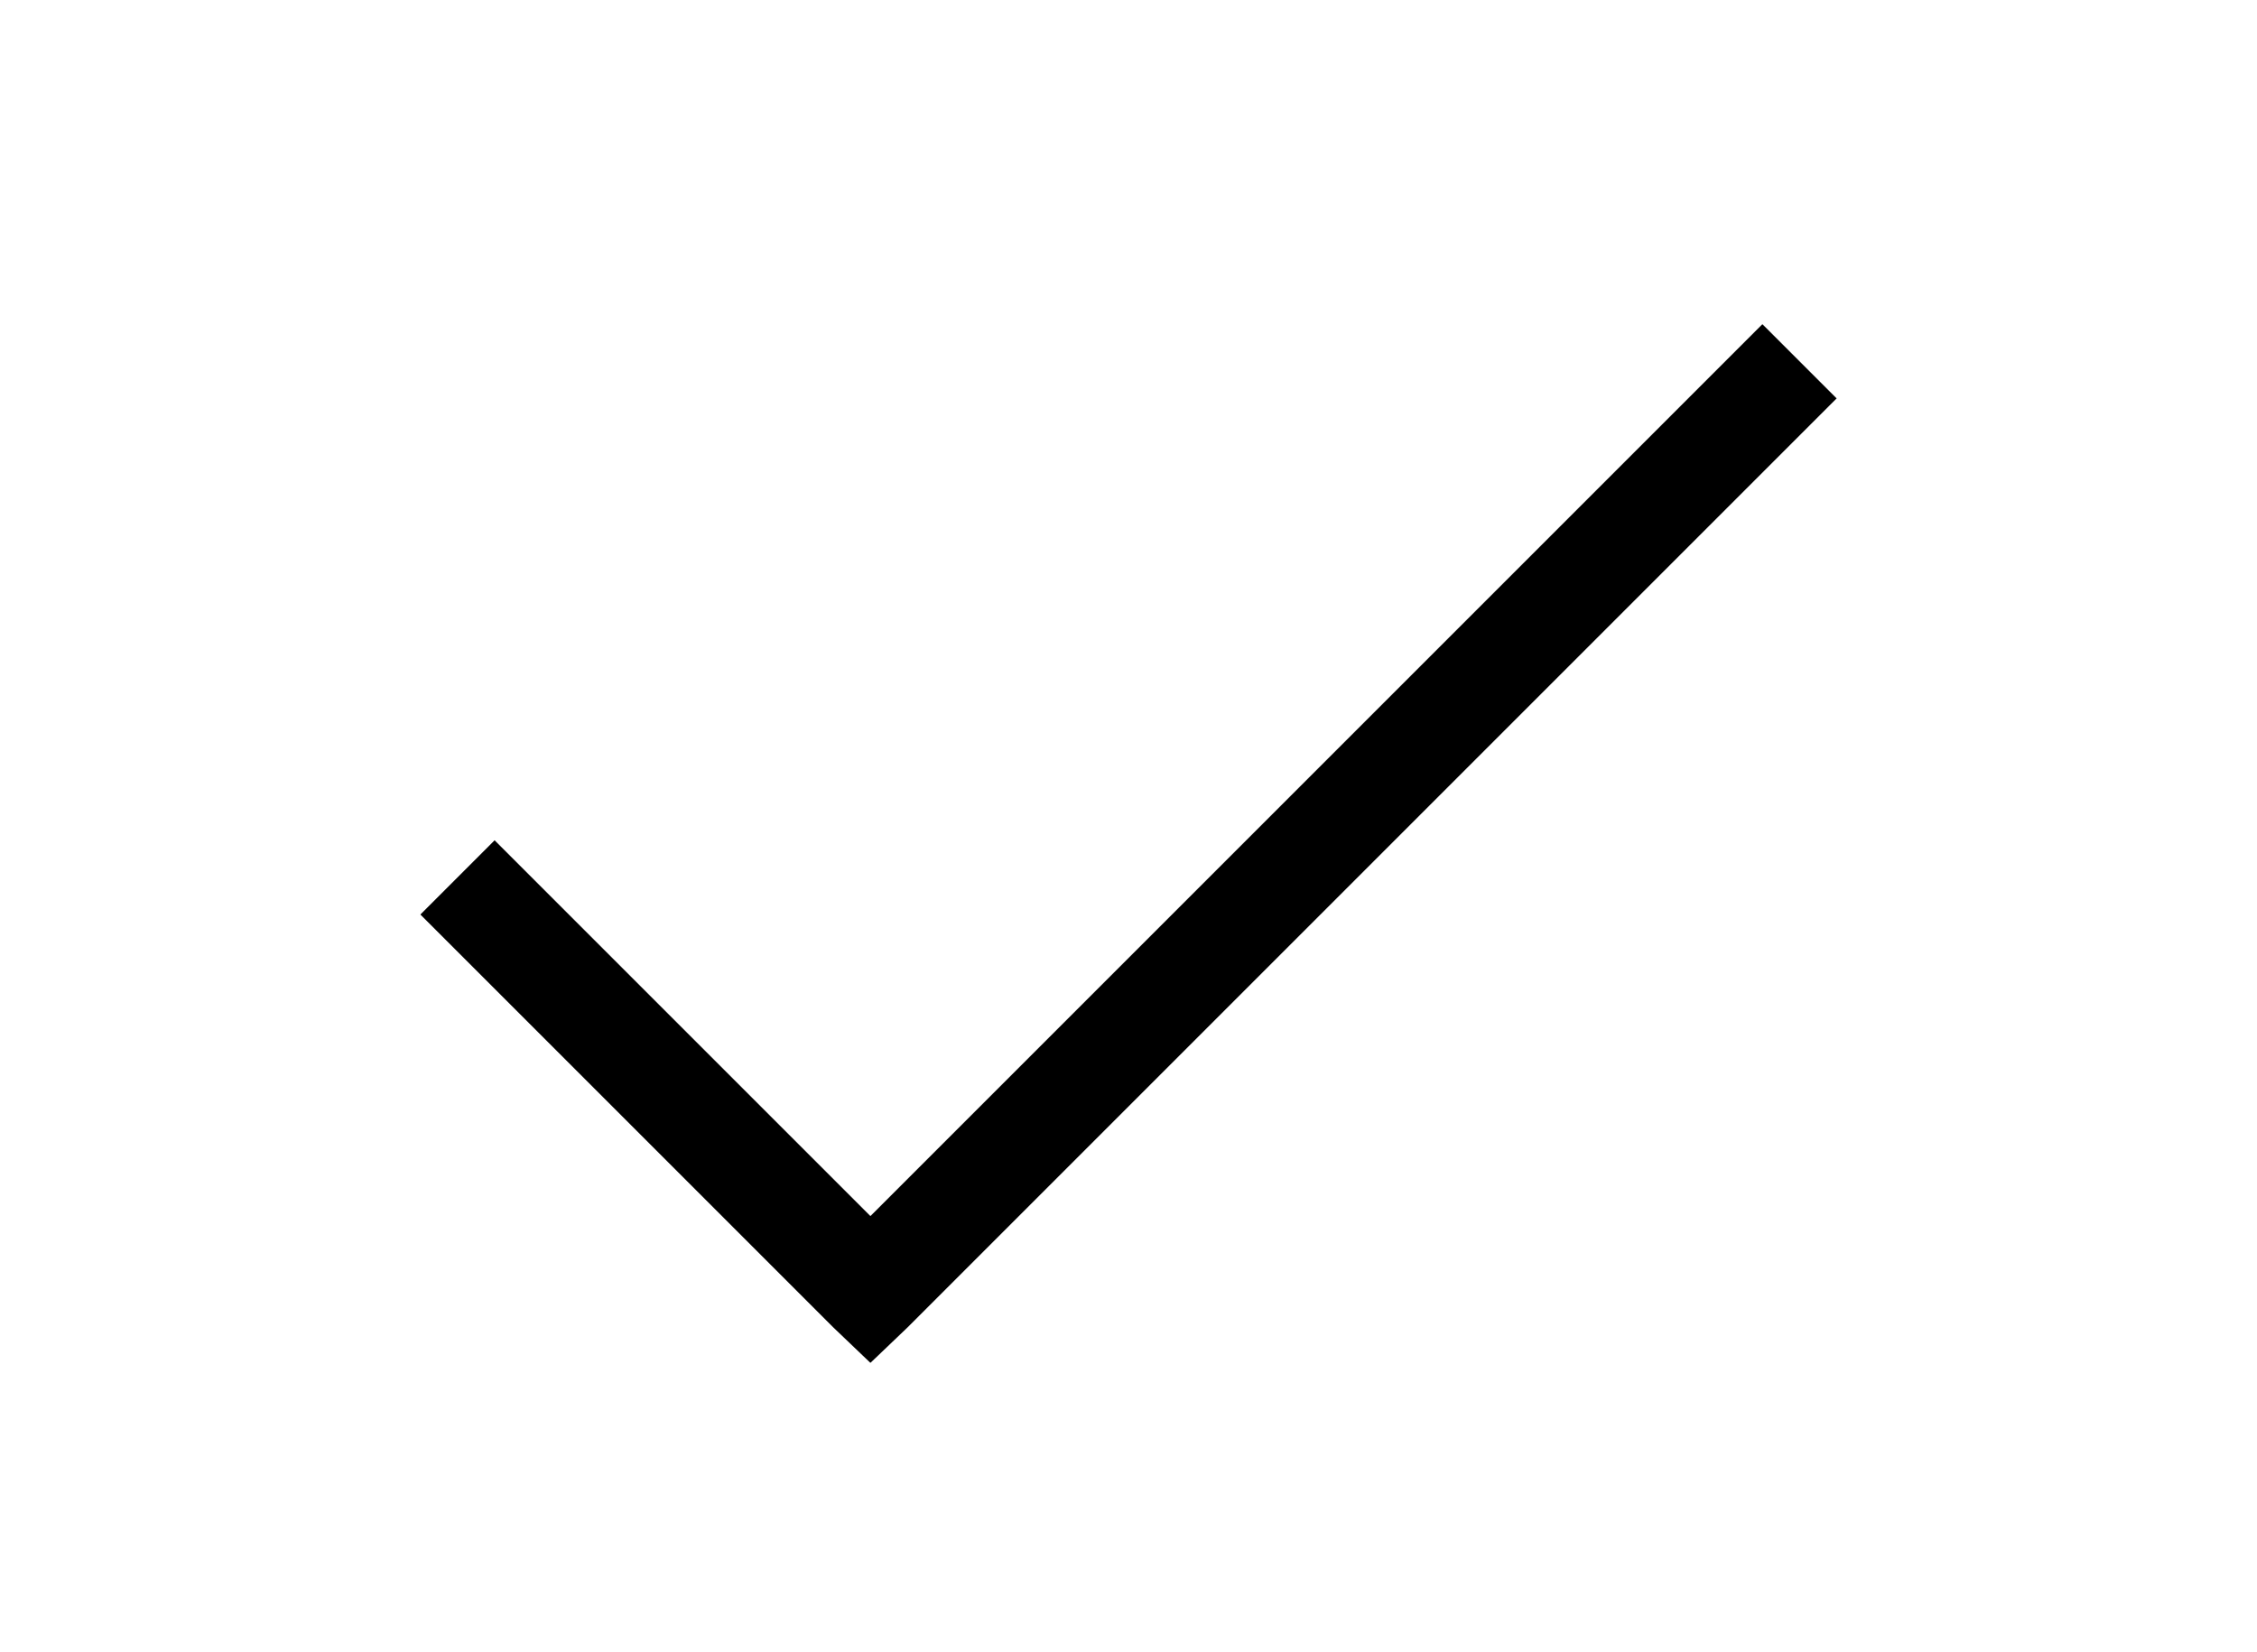
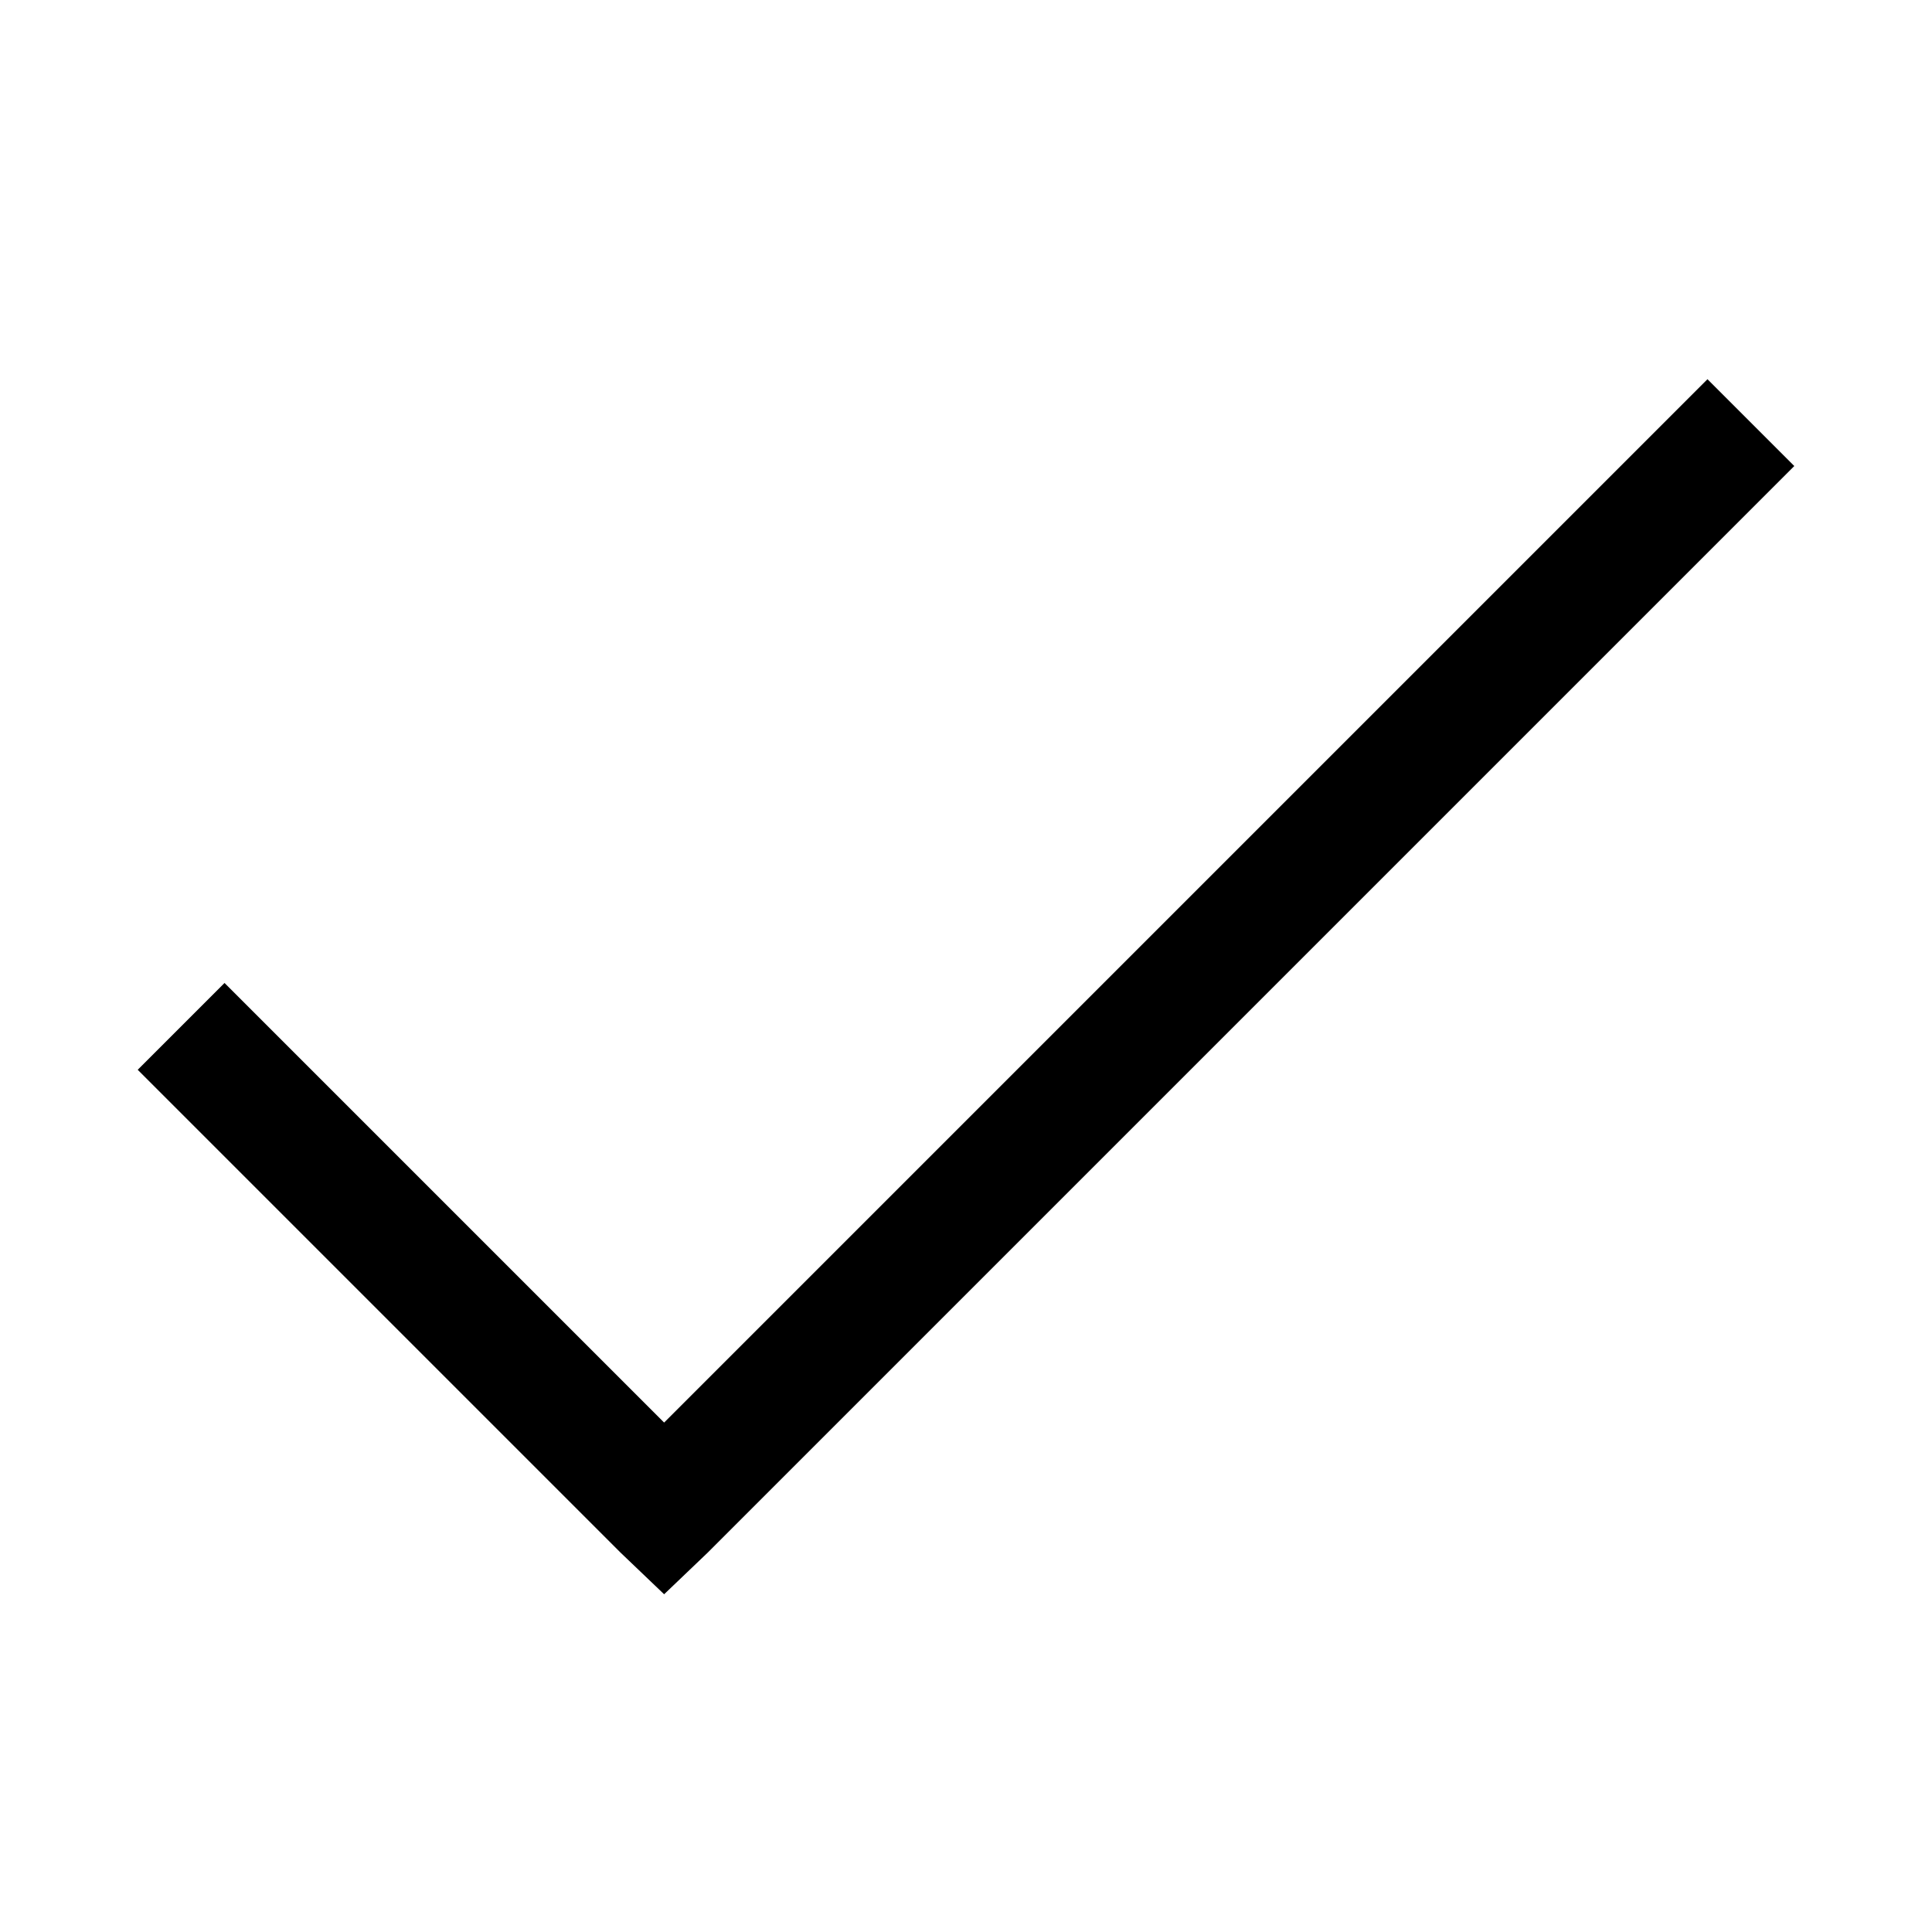
- <svg xmlns="http://www.w3.org/2000/svg" xmlns:xlink="http://www.w3.org/1999/xlink">
+ <svg xmlns="http://www.w3.org/2000/svg" xmlns:xlink="http://www.w3.org/1999/xlink" viewBox="0 0 128 128">
  <symbol id="svg-check" viewBox="0 0 32 32">
    <path class="svg-fill" d="M 28.281 6.281 L 11 23.562 L 3.719 16.281 L 2.281 17.719 L 10.281 25.719 L 11 26.406 L 11.719 25.719 L 29.719 7.719 Z" />
  </symbol>
  <use xlink:href="#svg-check" />
</svg>
